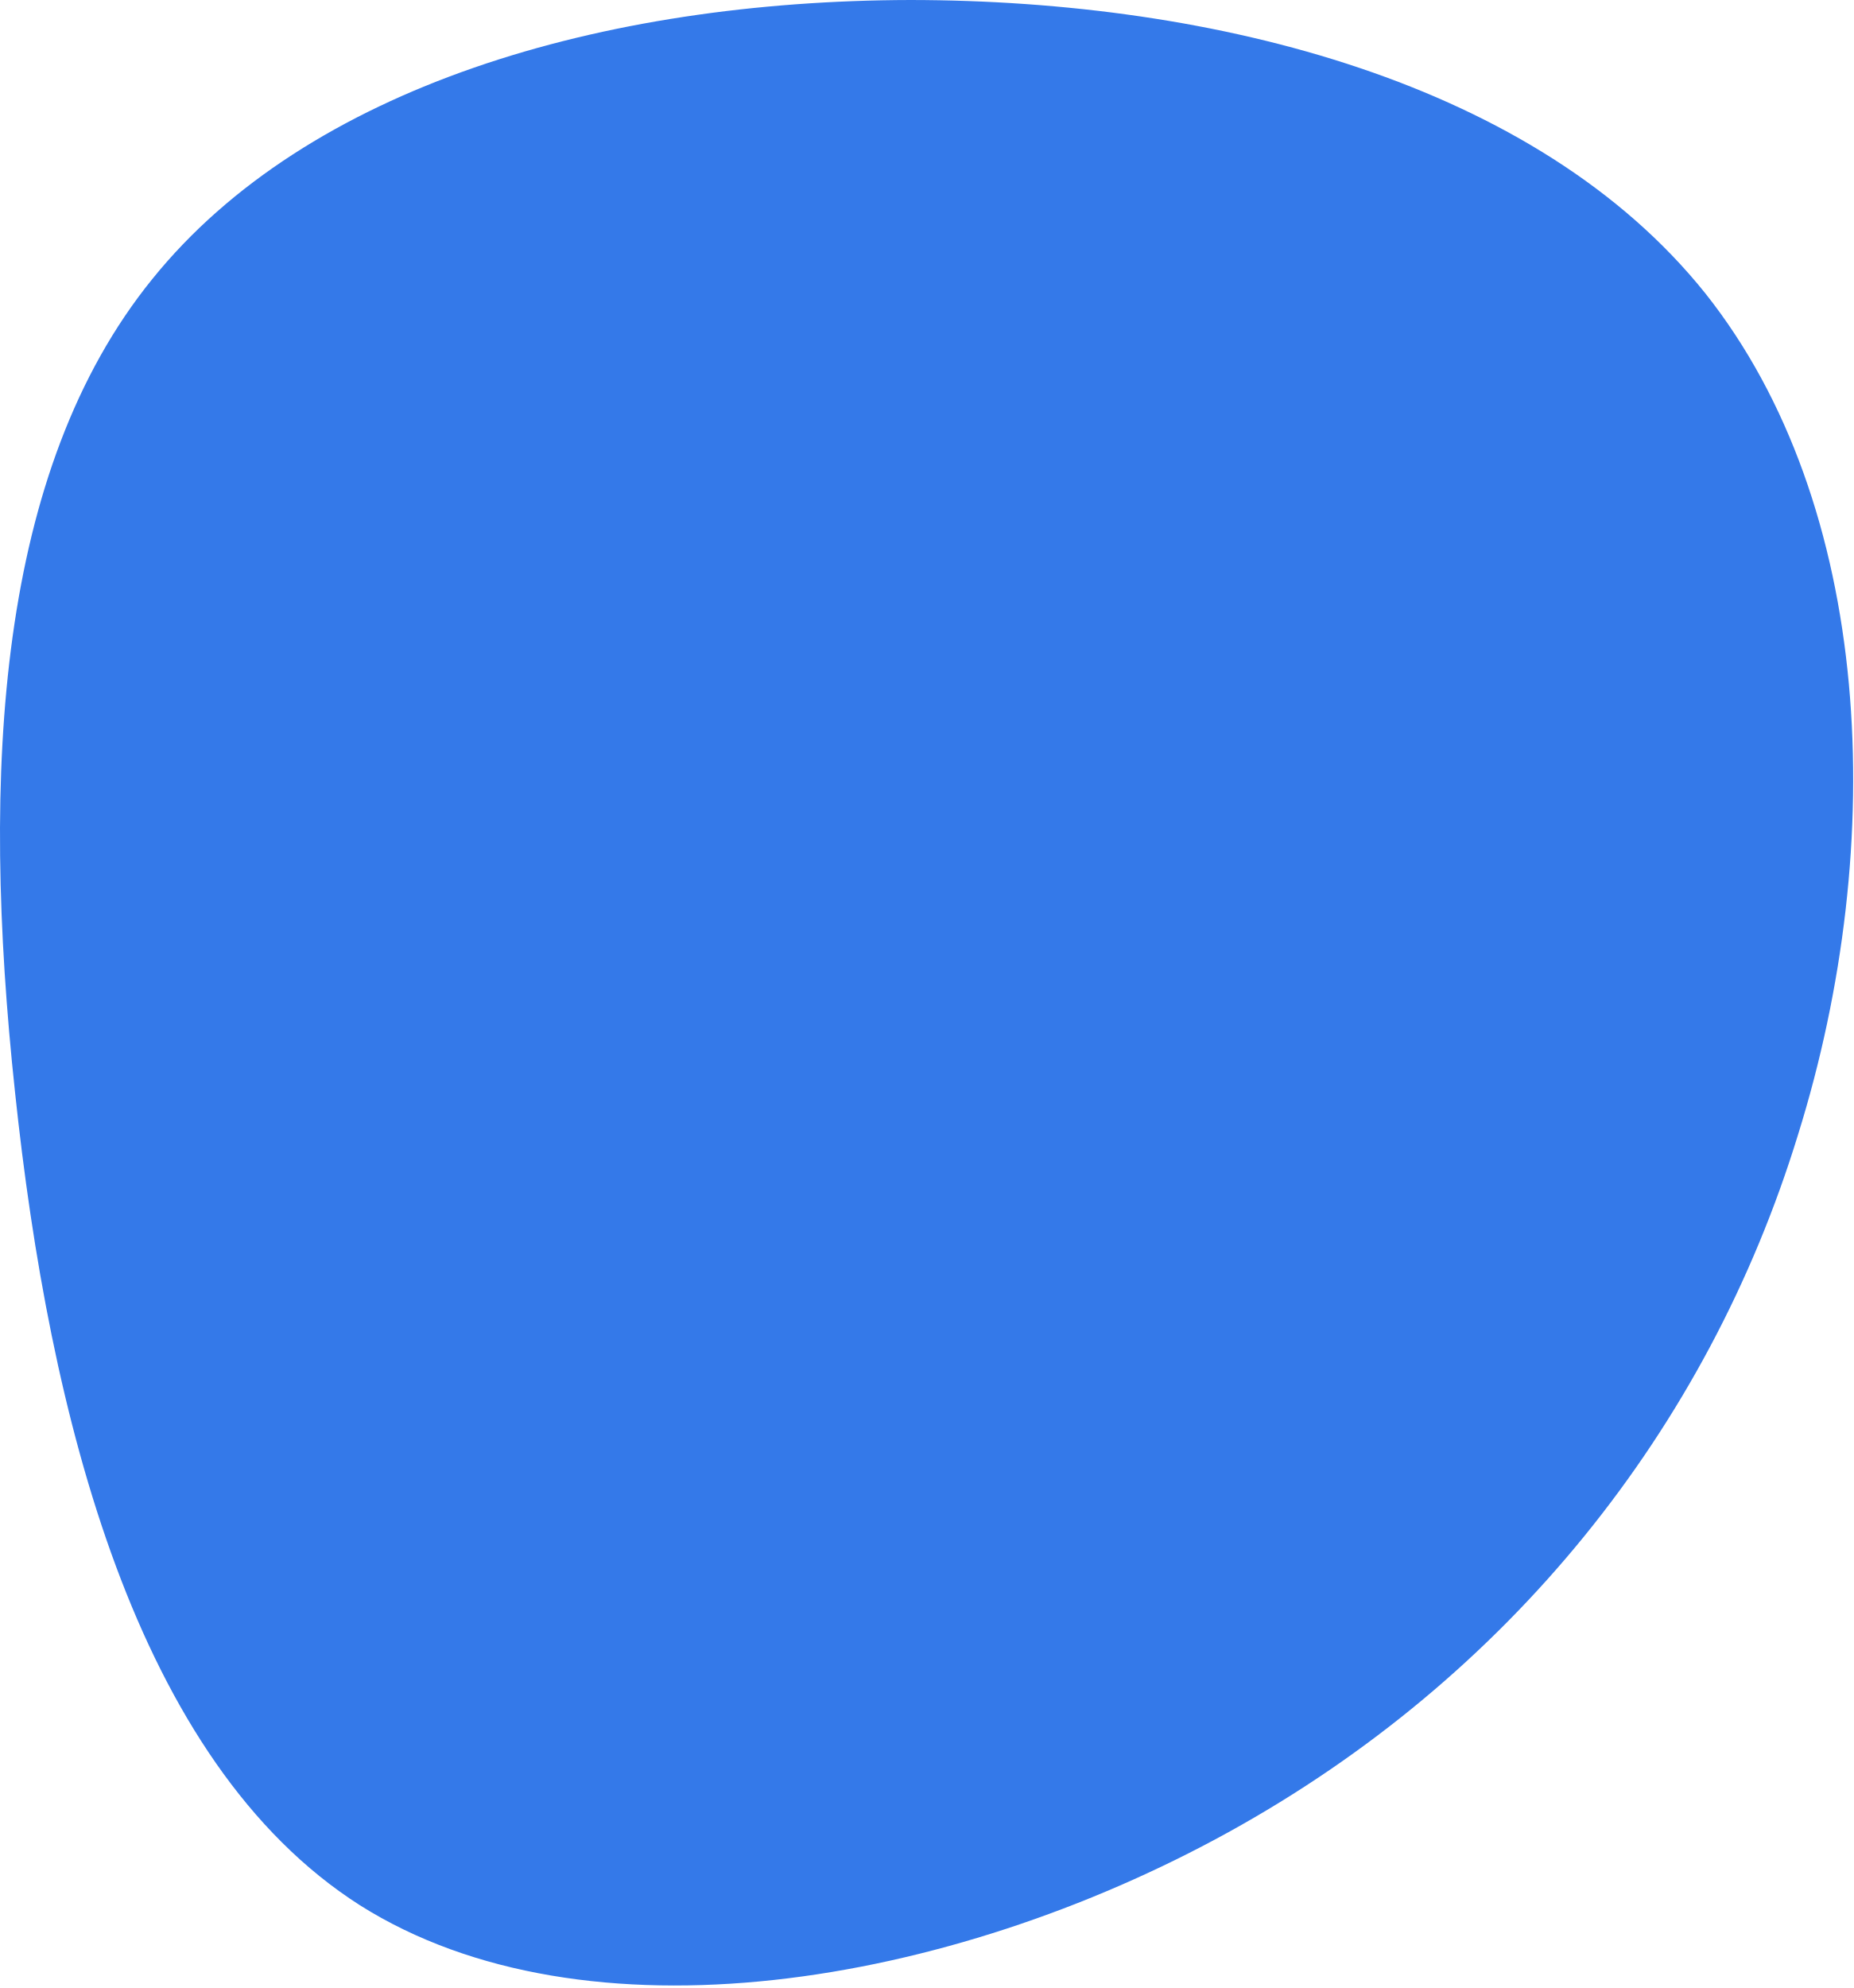
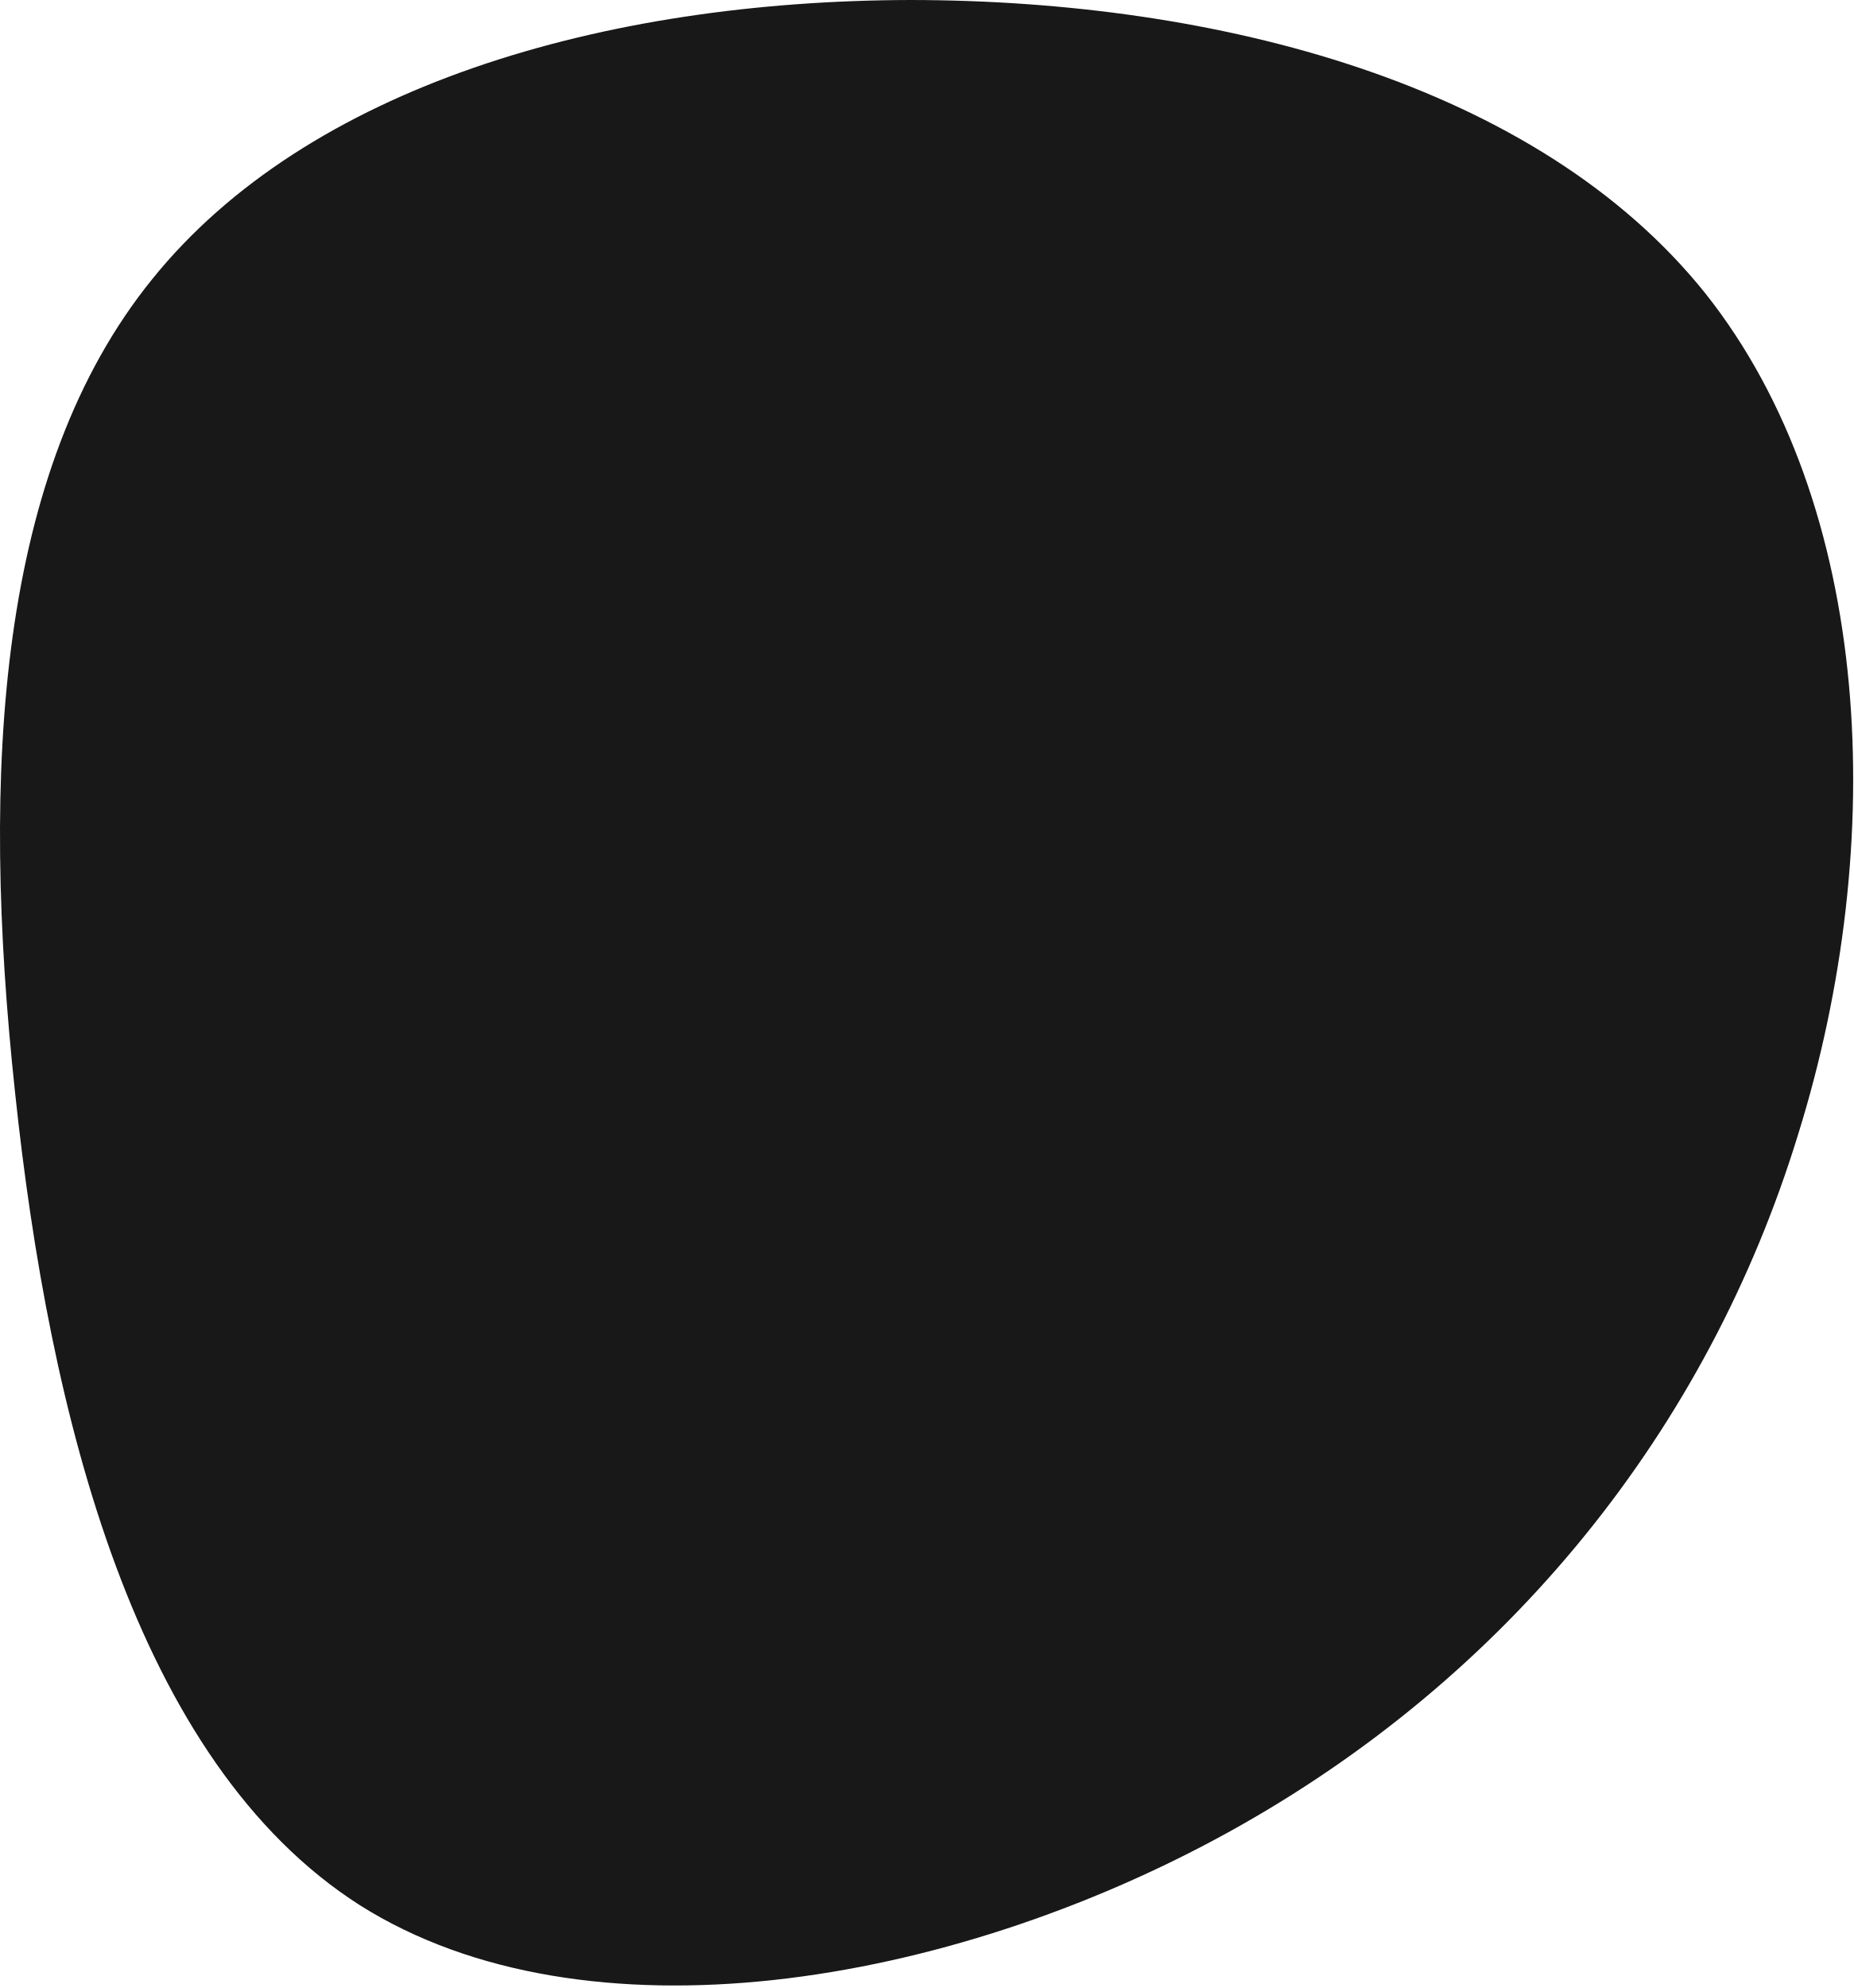
<svg xmlns="http://www.w3.org/2000/svg" width="458" height="491" viewBox="0 0 458 491" fill="none">
-   <path d="M303.457 452.526C234.219 490.701 144.538 505.671 88.896 470.553C33.342 435.103 12.159 349.654 3.711 269.744C-4.826 190.165 -0.628 116.126 37.611 68.935C75.939 21.414 148.816 0.168 224.933 0C300.63 0.074 379.744 20.563 421.29 72.468C462.748 124.704 466.727 208.026 444.153 280.332C421.822 353.059 372.696 414.35 303.457 452.526Z" fill="#3479e9" />
+   <path d="M303.457 452.526C234.219 490.701 144.538 505.671 88.896 470.553C33.342 435.103 12.159 349.654 3.711 269.744C-4.826 190.165 -0.628 116.126 37.611 68.935C75.939 21.414 148.816 0.168 224.933 0C300.63 0.074 379.744 20.563 421.29 72.468C462.748 124.704 466.727 208.026 444.153 280.332C421.822 353.059 372.696 414.35 303.457 452.526Z" fill="#181818" />
</svg>
